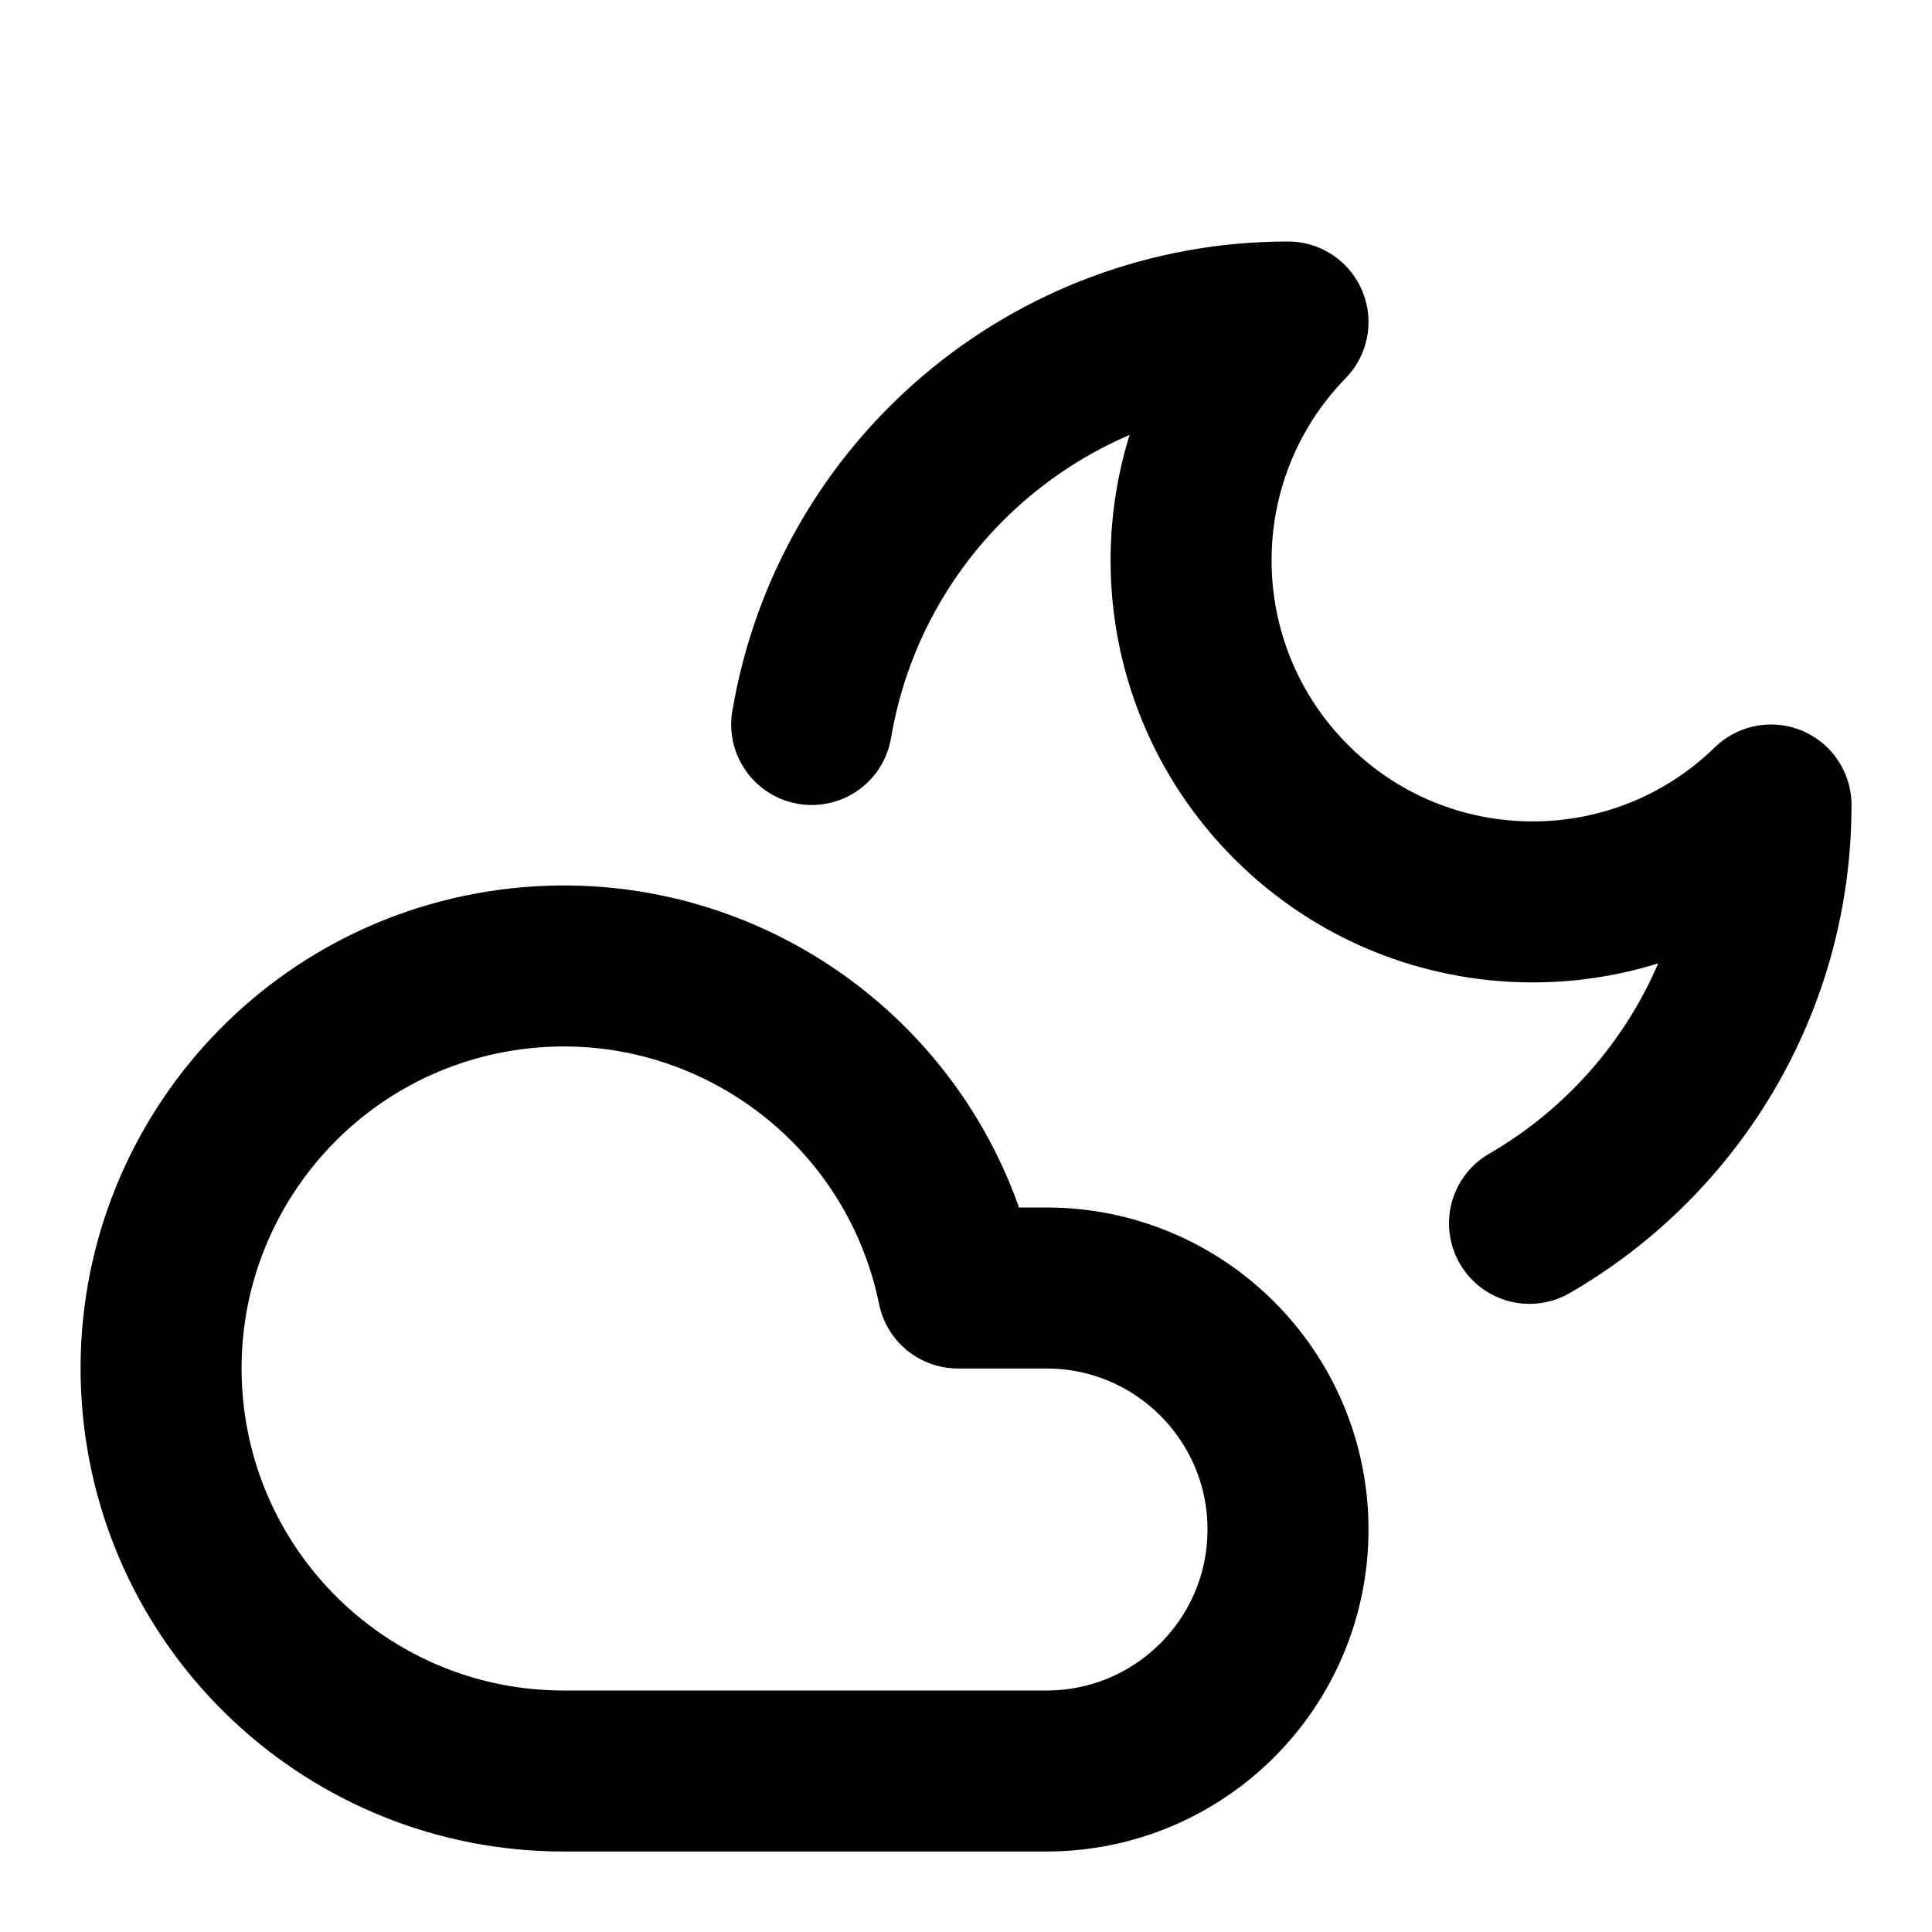
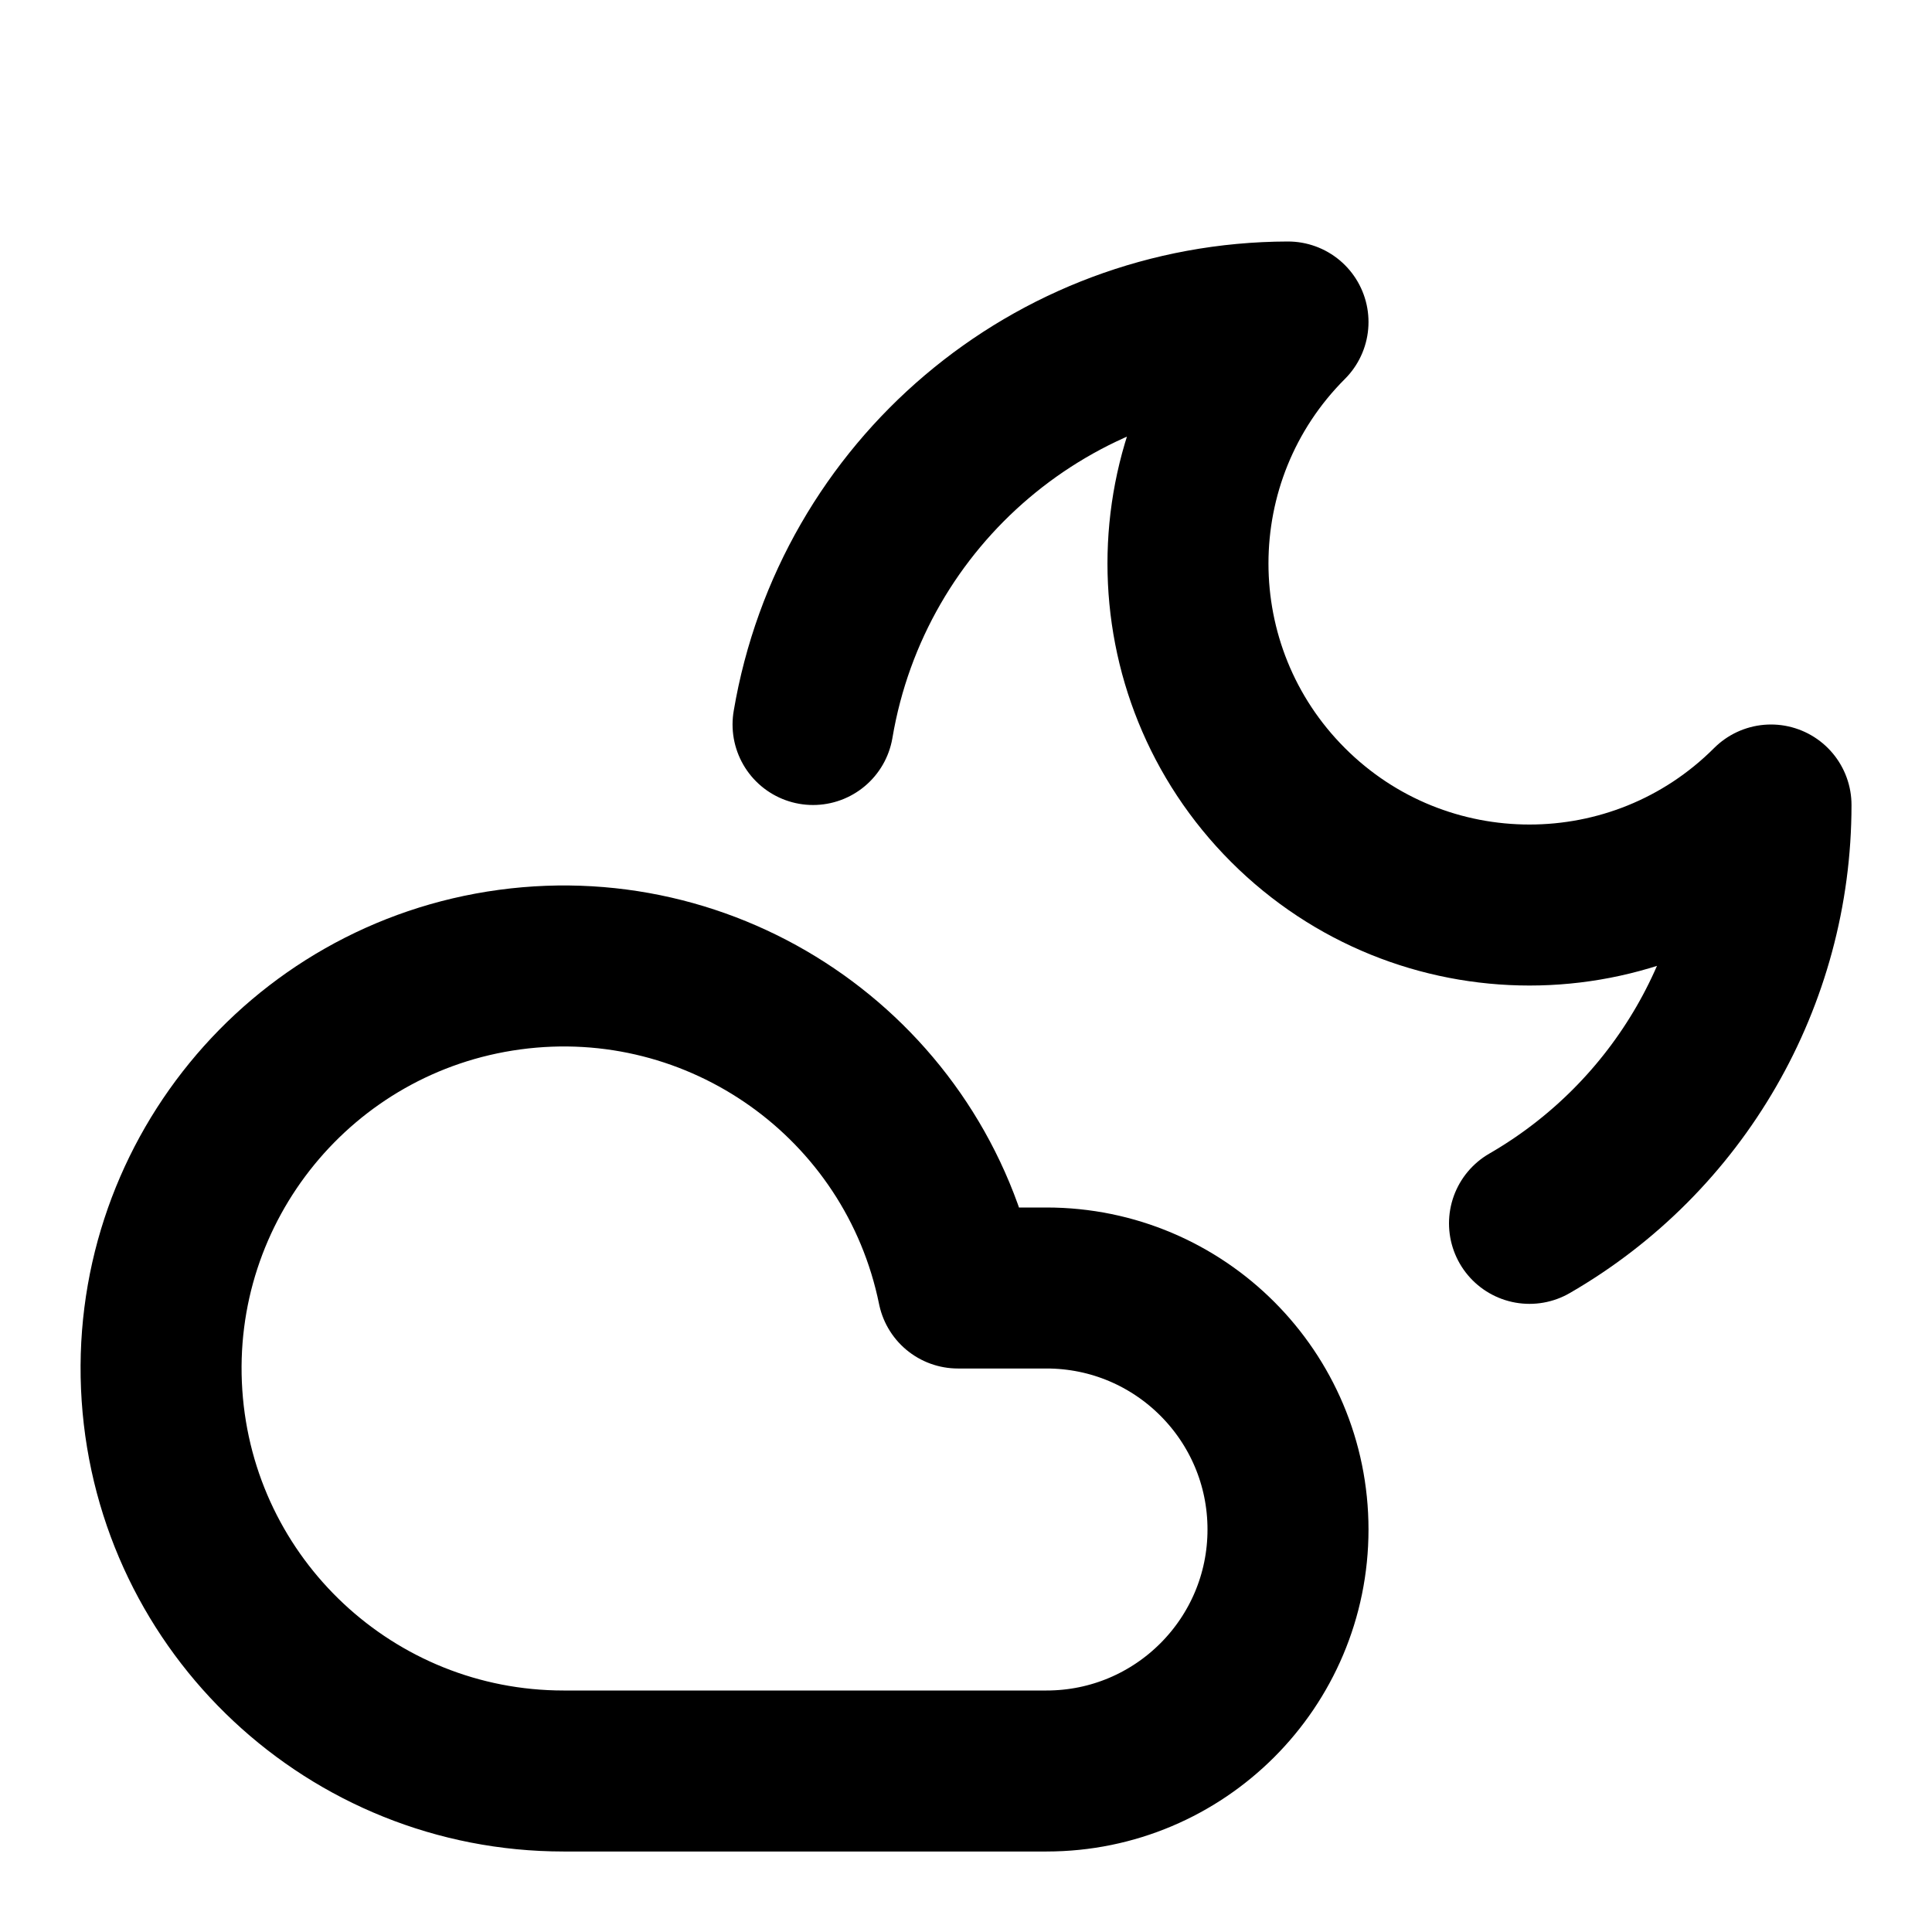
<svg xmlns="http://www.w3.org/2000/svg" class="lucide lucide-cloud-moon" width="24" height="24" viewBox="0 0 24 24" fill="none" stroke="currentColor" stroke-width="2" stroke-linecap="round" stroke-linejoin="round">
-   <path d="M13 22H7a5 5 0 1 1 4.9-6H13a3 3 0 0 1 0 6Z" />
-   <path d="M10.083 9A6.002 6.002 0 0 1 16 4a4.243 4.243 0 0 0 6 6c0 2.22-1.206 4.16-3 5.197" />
+   <path d="M13 16a3 3 0 1 1 0 6H7a5 5 0 1 1 4.9-6Z" />
+   <path d="M10.1 9A6 6 0 0 1 16 4a4.24 4.24 0 0 0 6 6 6 6 0 0 1-3 5.197" />
</svg>
